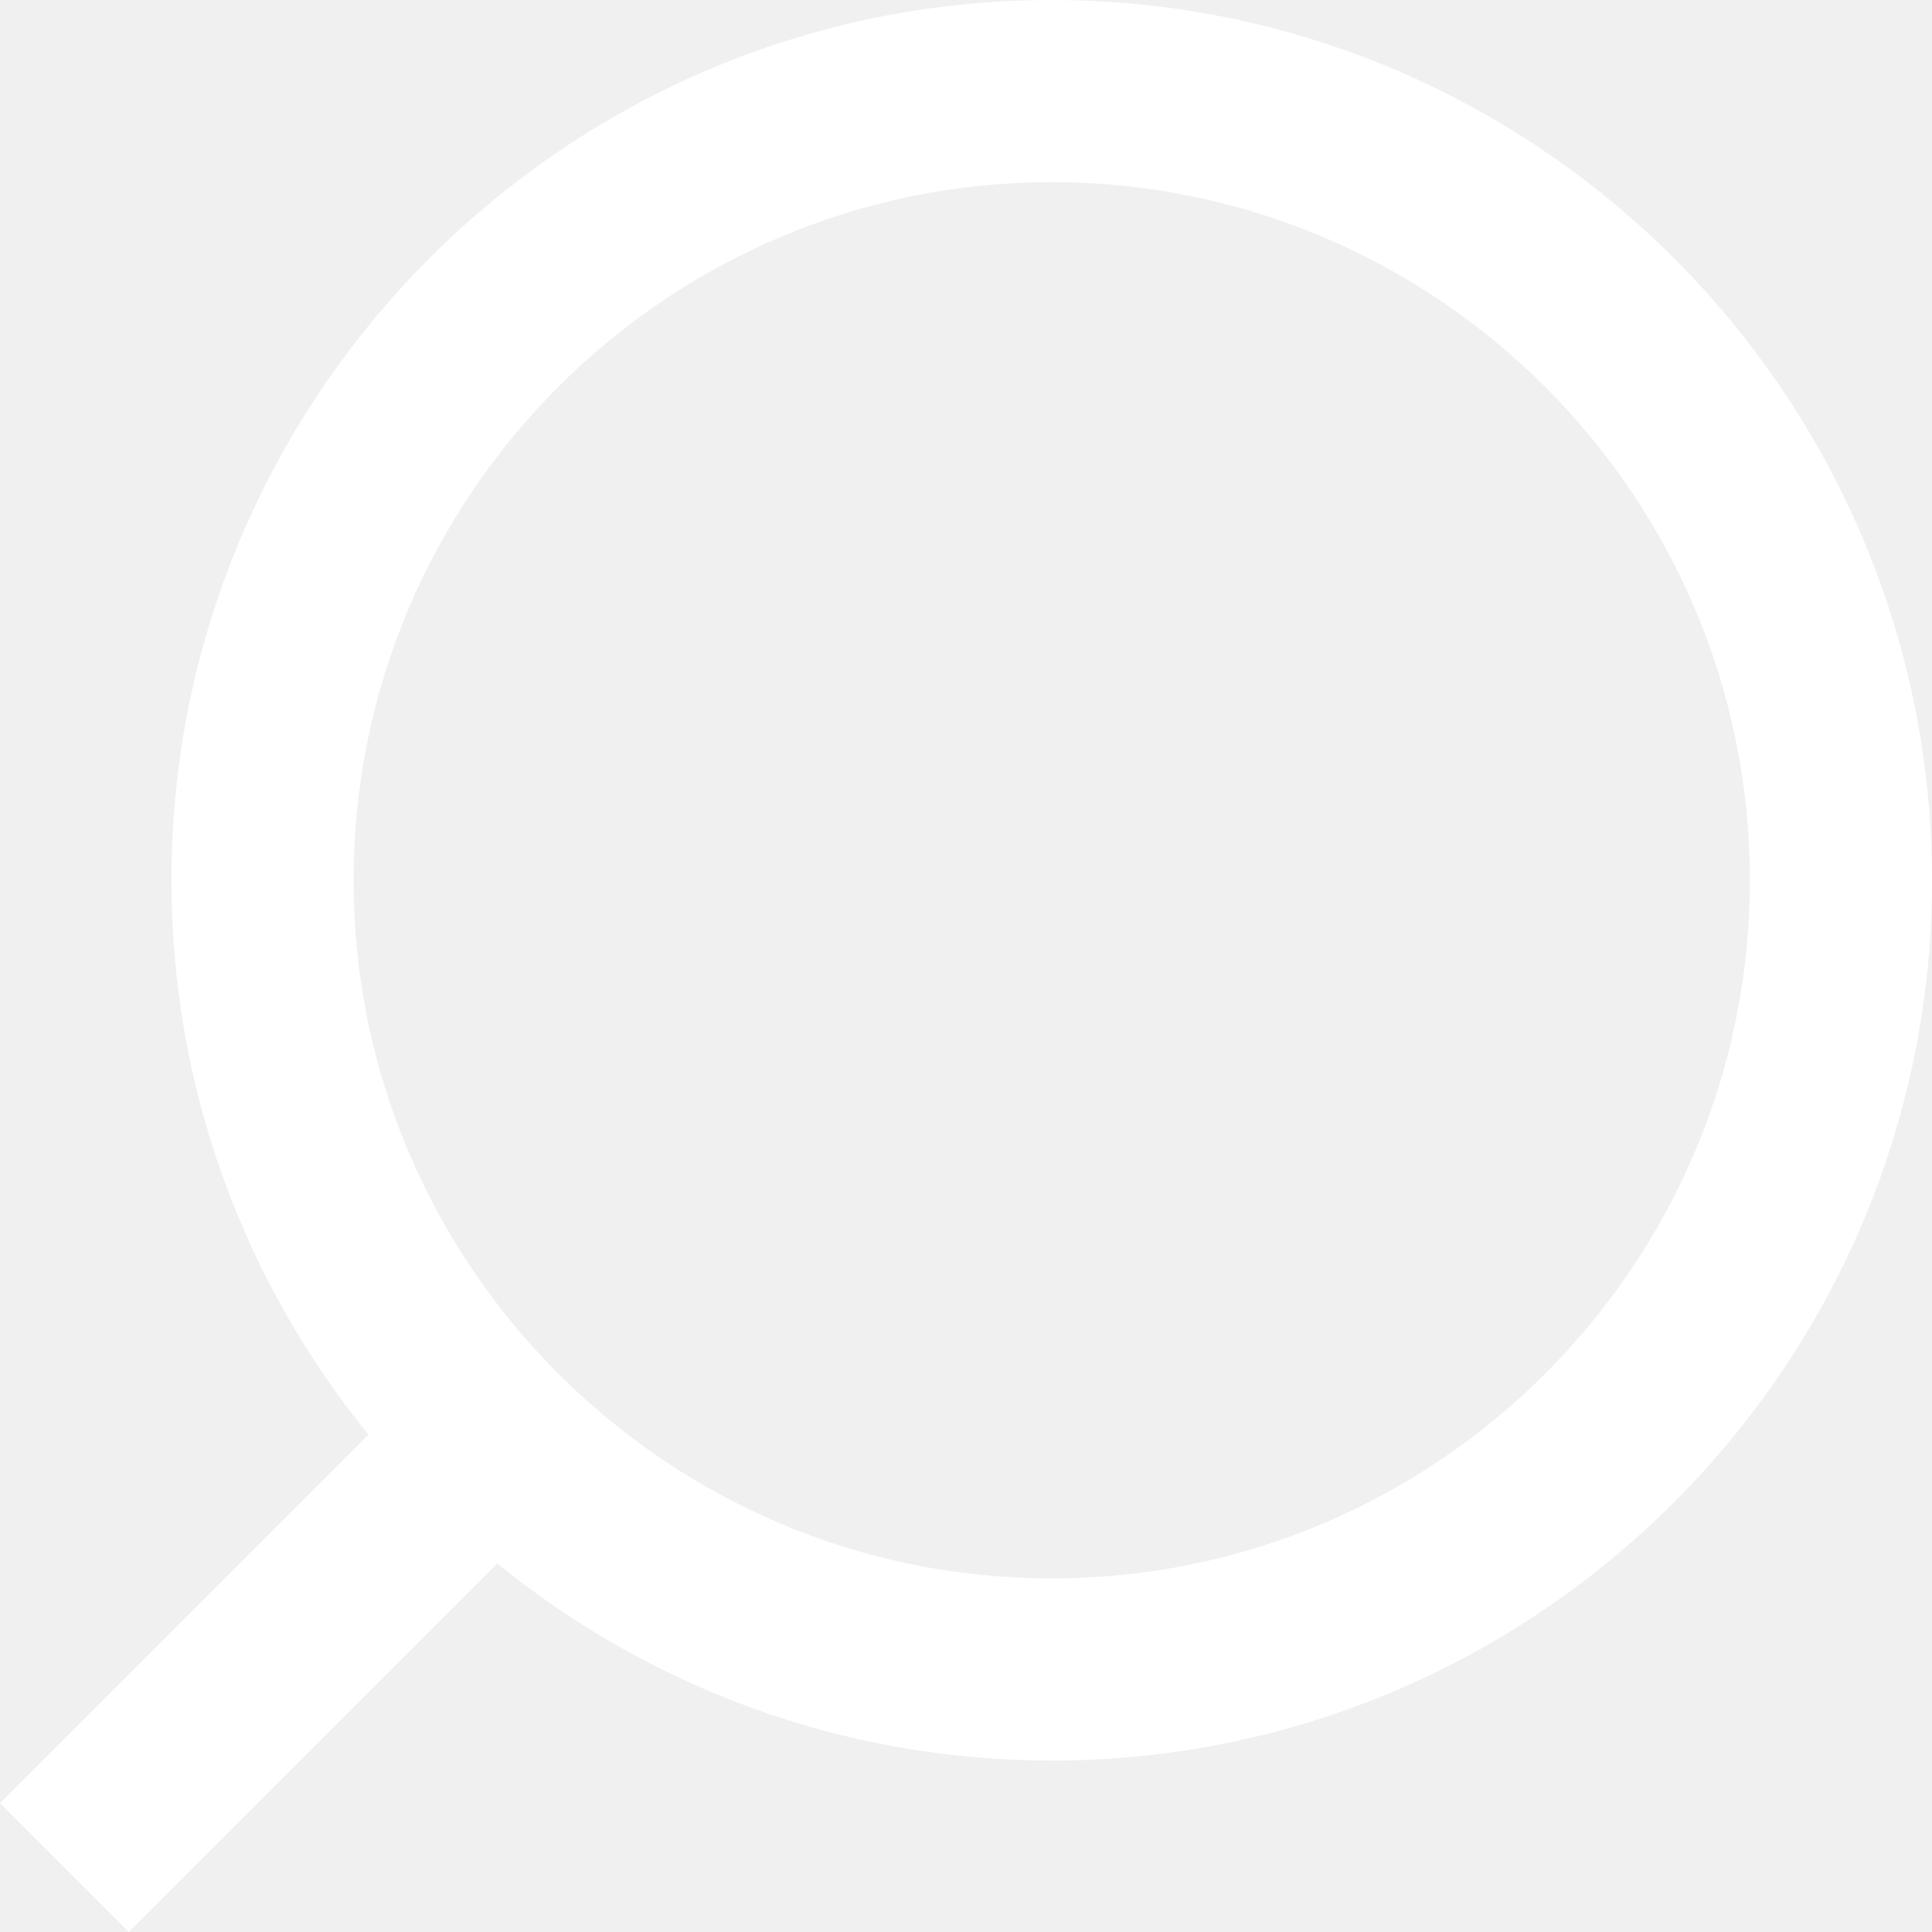
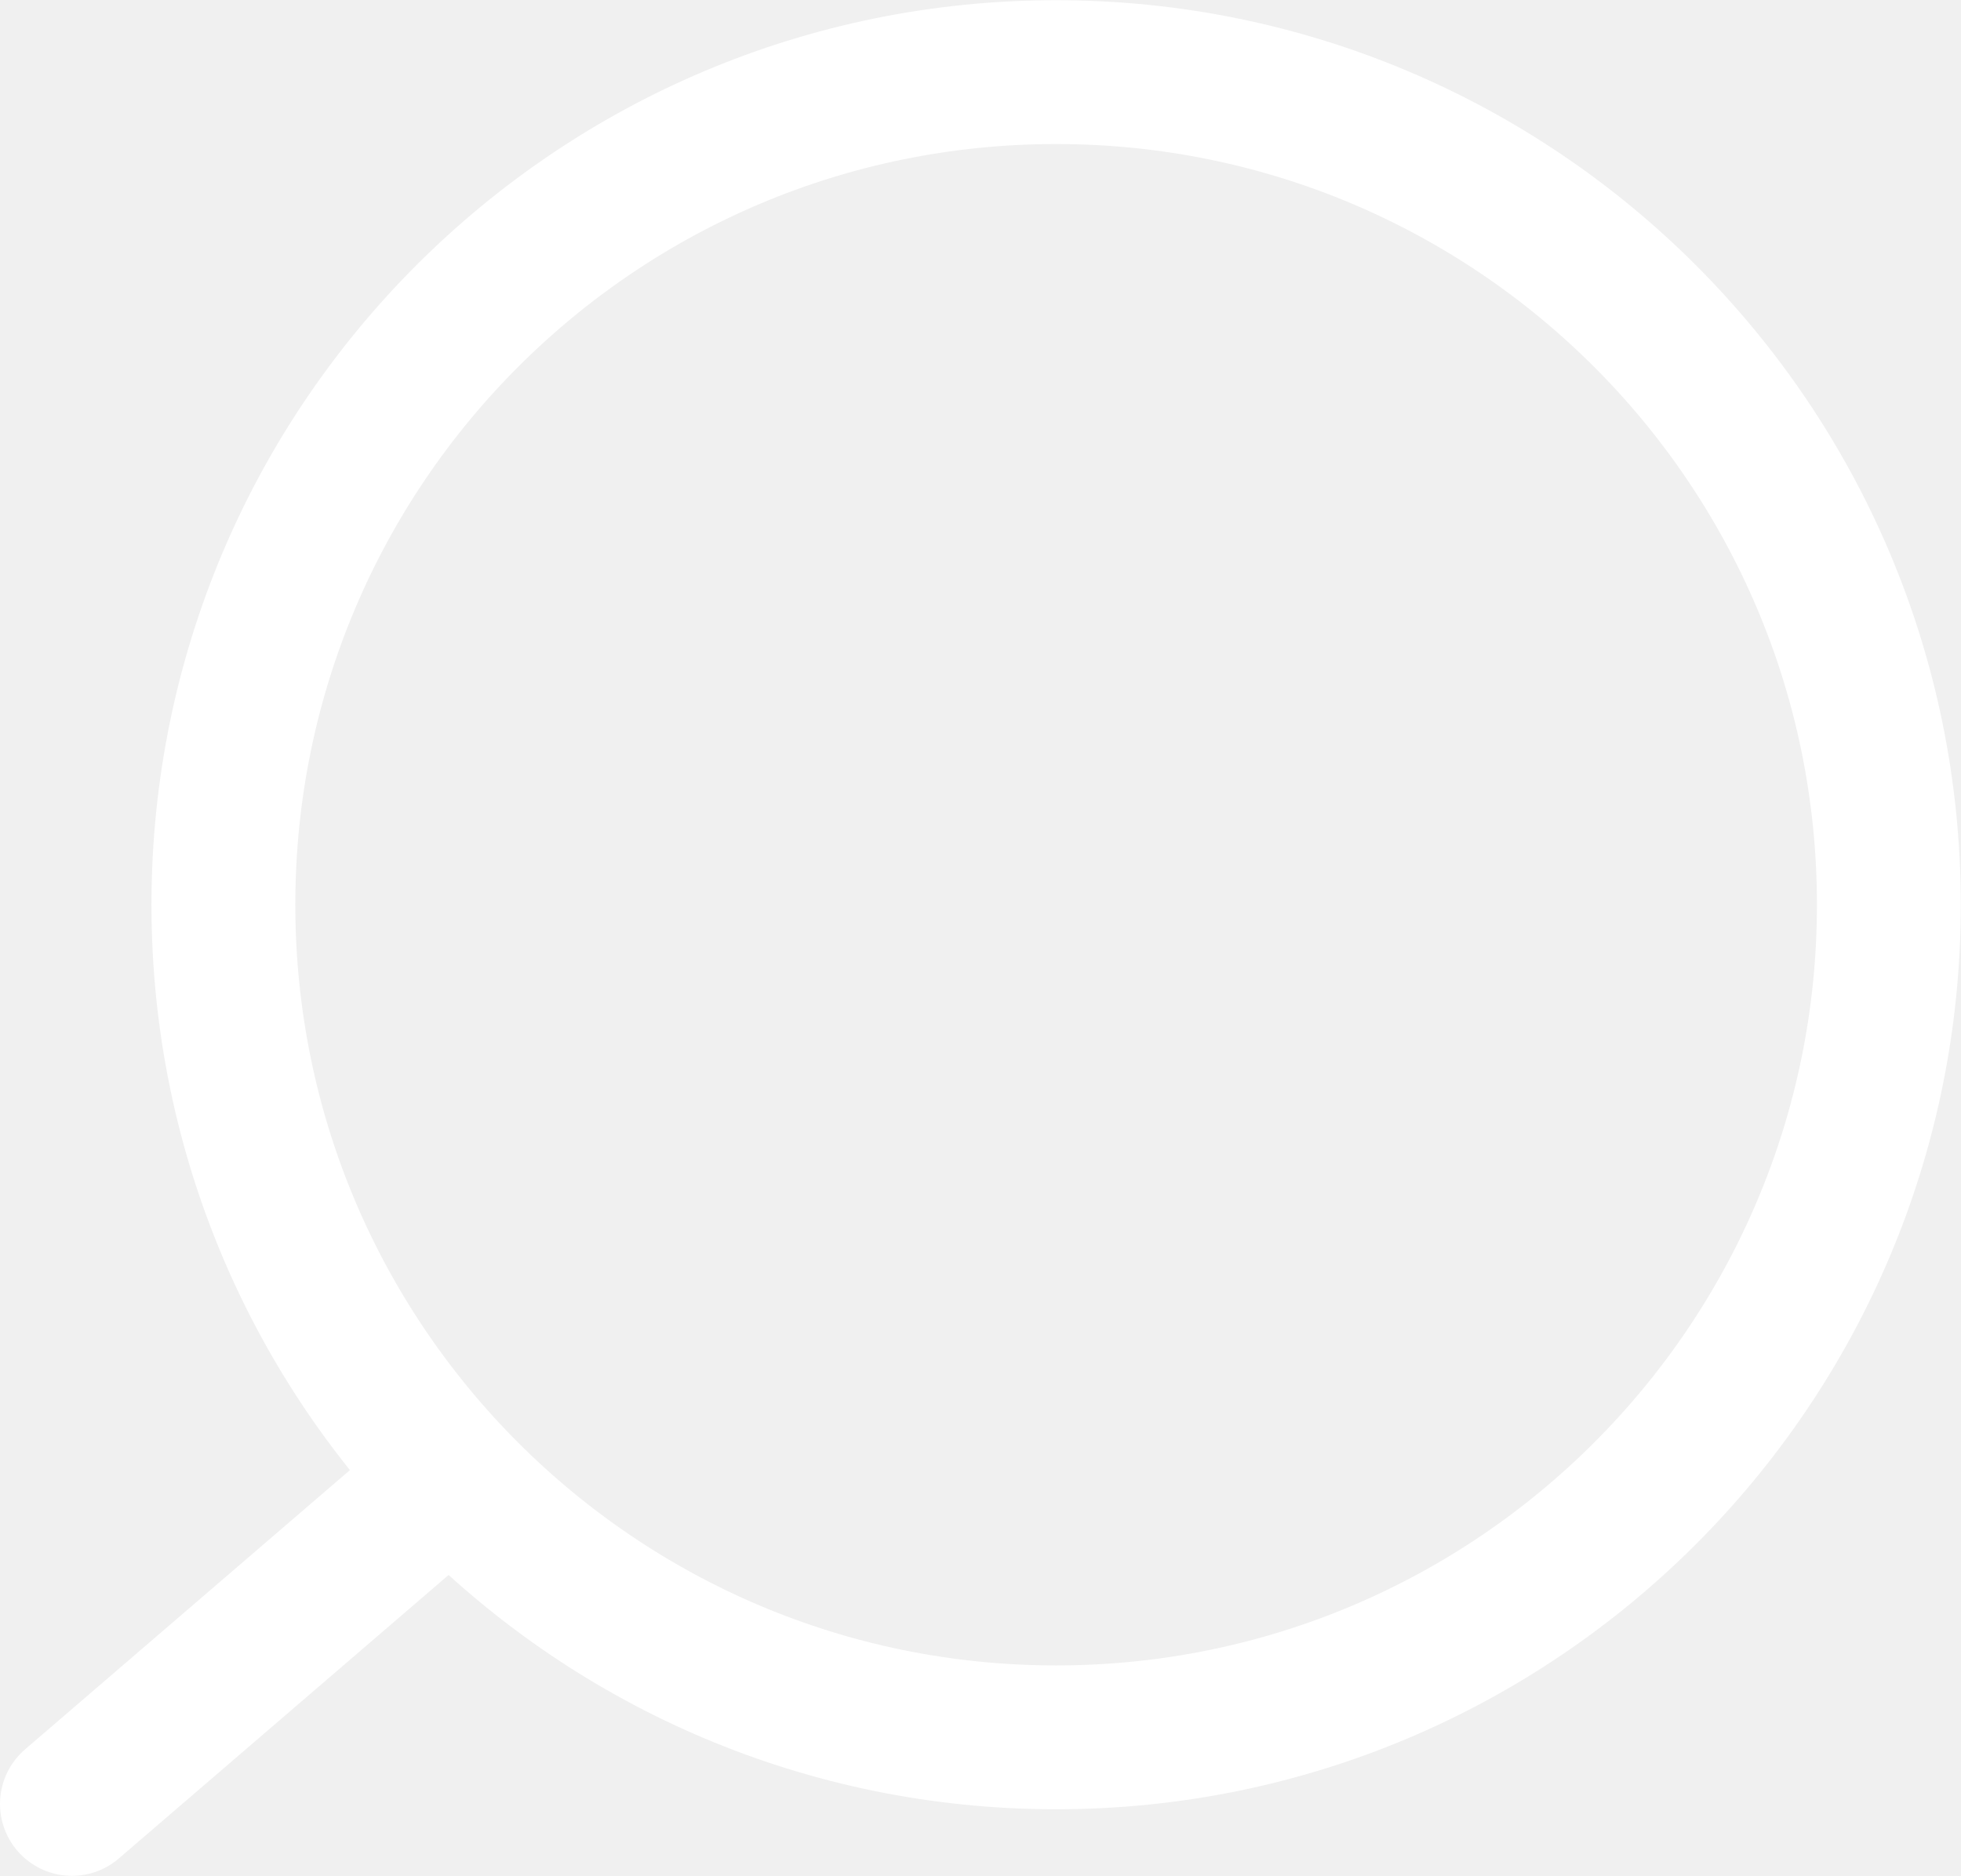
- <svg xmlns="http://www.w3.org/2000/svg" width="512" height="512" viewBox="0 0 512 512" fill="none">
-   <path d="M278.718 0C150.086 0 45.435 104.65 45.435 233.282C45.435 288.924 65.027 340.071 97.663 380.21L0 477.872L34.128 512L131.791 414.337C171.928 446.972 223.075 466.565 278.717 466.565C407.35 466.565 512 361.914 512 233.282C512 104.65 407.35 0 278.718 0ZM278.718 418.299C176.7 418.299 93.701 335.3 93.701 233.282C93.701 131.264 176.699 48.265 278.718 48.265C380.737 48.265 463.735 131.264 463.735 233.282C463.735 335.3 380.736 418.299 278.718 418.299Z" fill="white" />
+ <svg xmlns="http://www.w3.org/2000/svg" id="Слой_1" data-name="Слой 1" viewBox="0 0 95.42 91.29">
+   <defs>
+     <style>.cls-1,.cls-2{fill:none;stroke:#fff;stroke-miterlimit:10;stroke-width:7px;}.cls-2{stroke-linecap:round;}</style>
+   </defs>
+   <circle class="cls-1" cx="51.39" cy="44.03" r="40.52" />
+   <line class="cls-2" x1="21.75" y1="72.1" x2="3.5" y2="87.79" />
</svg>
